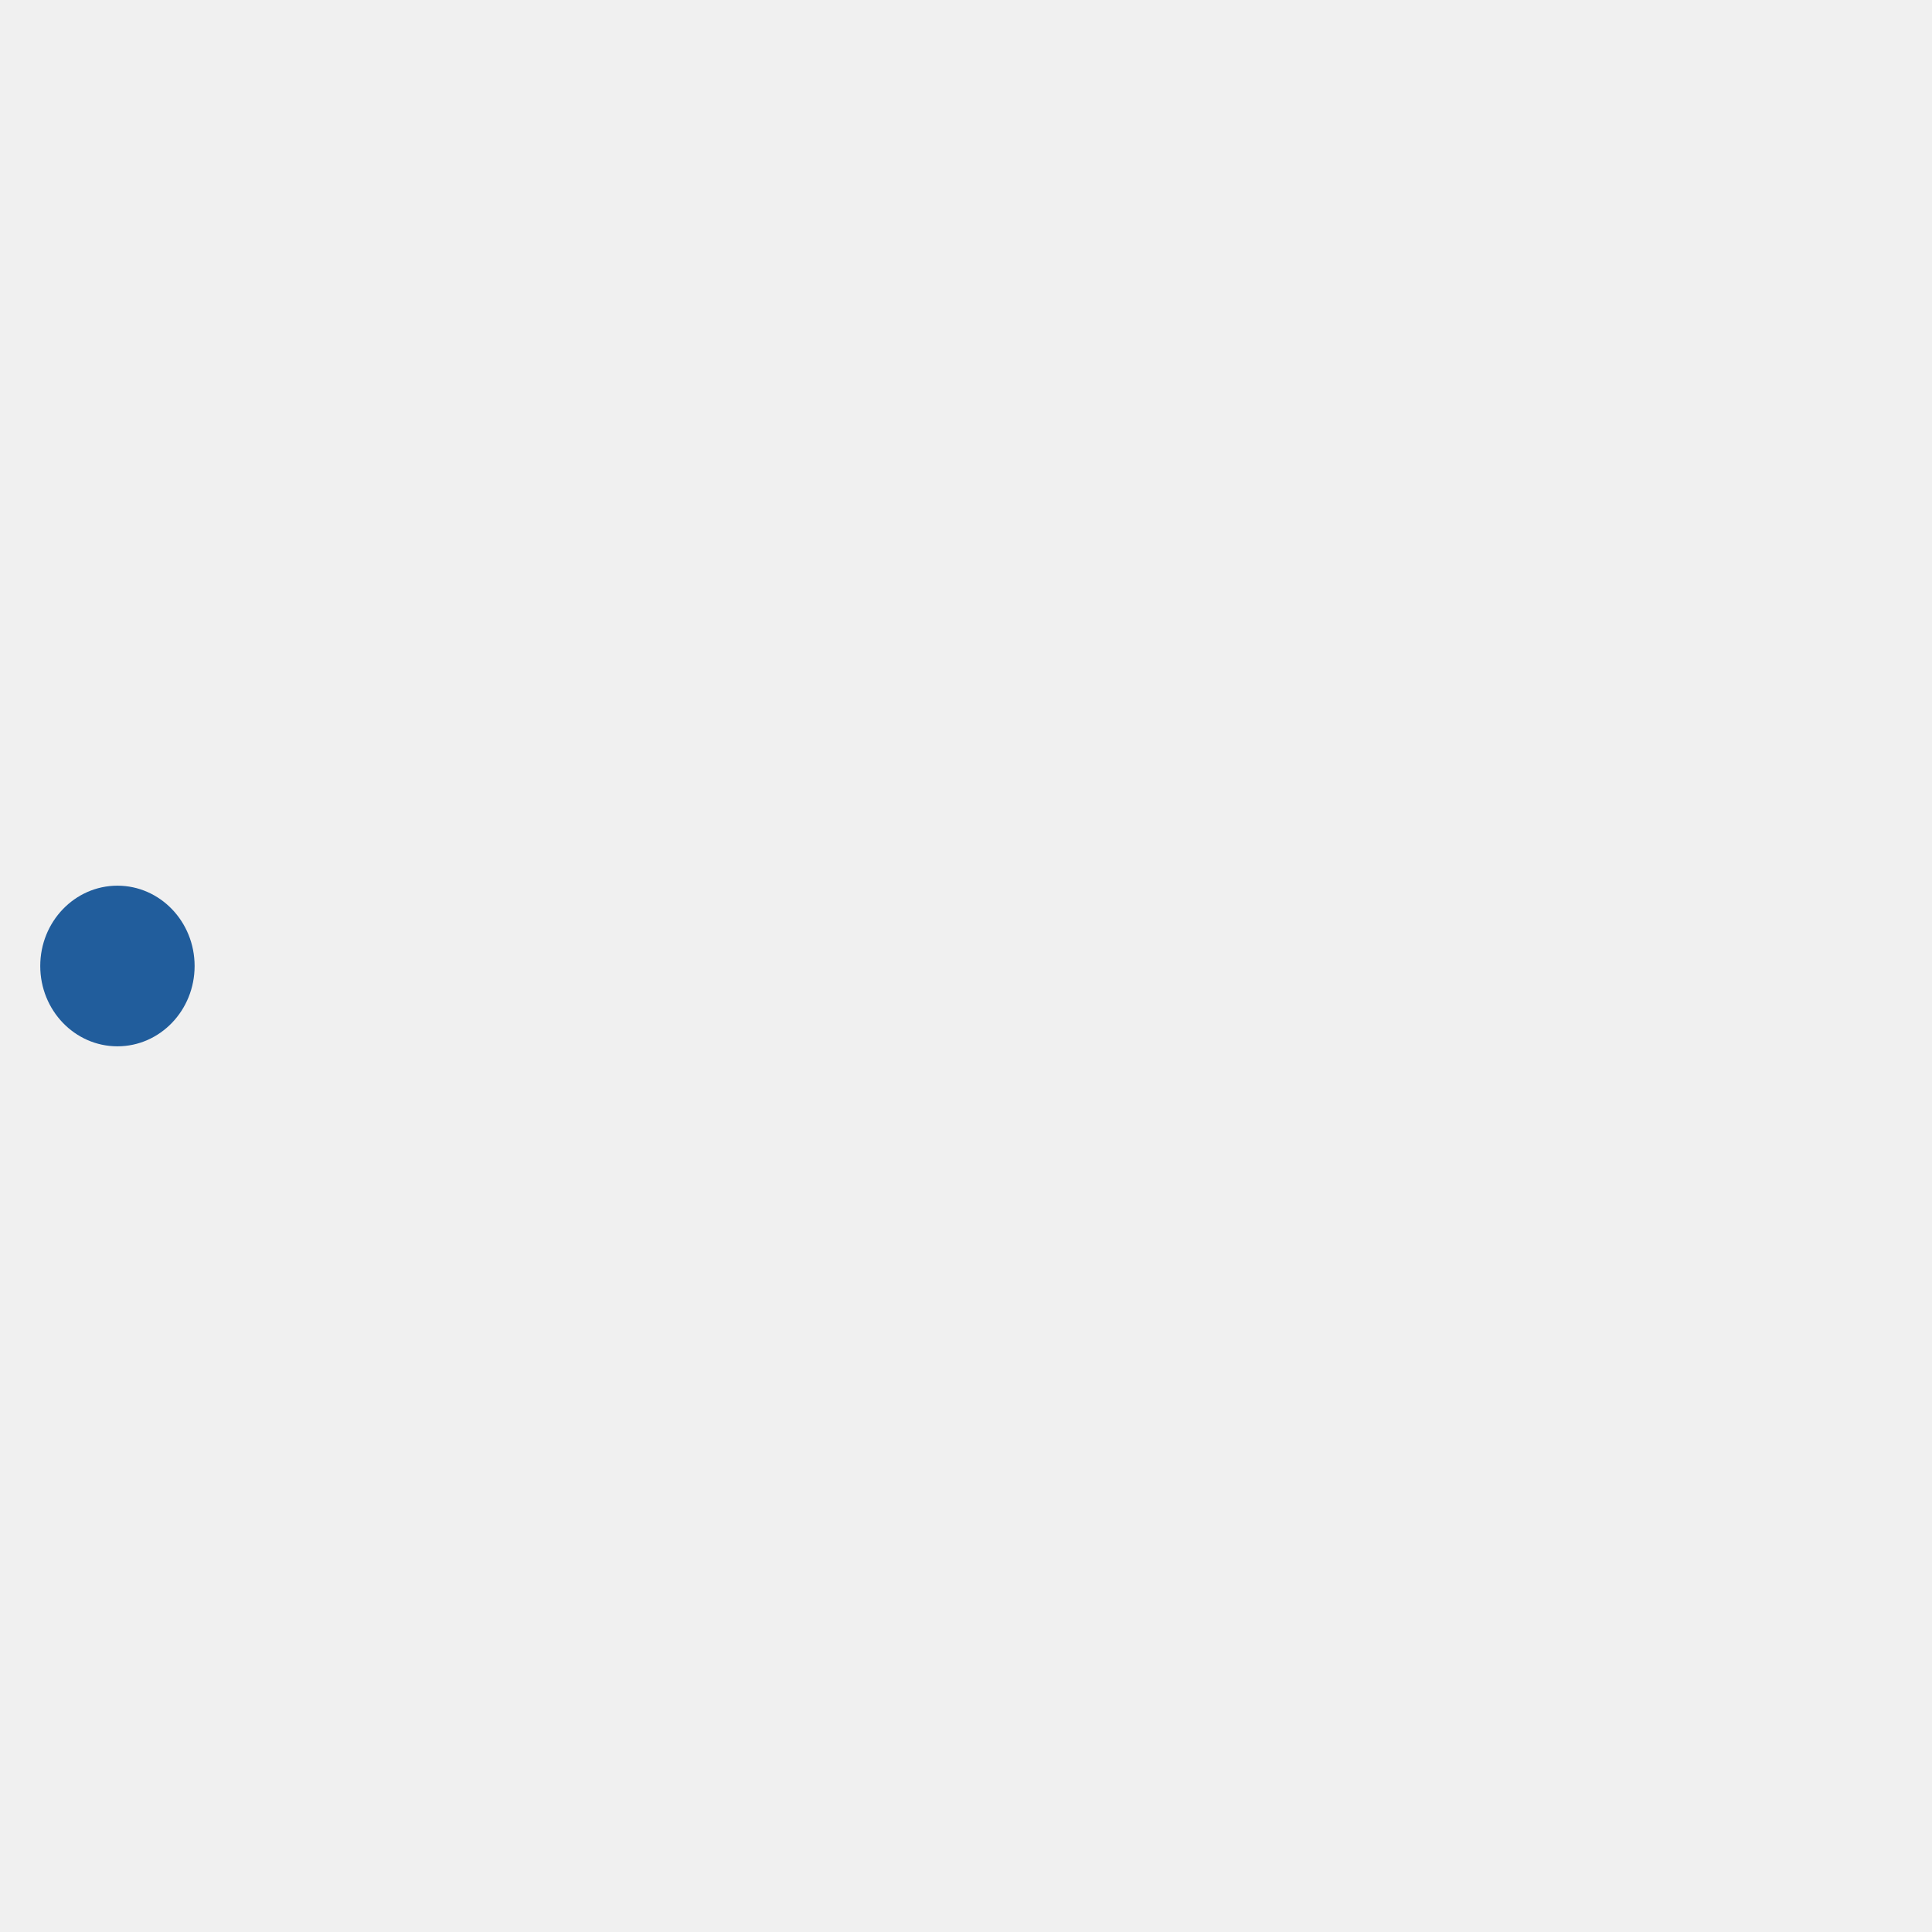
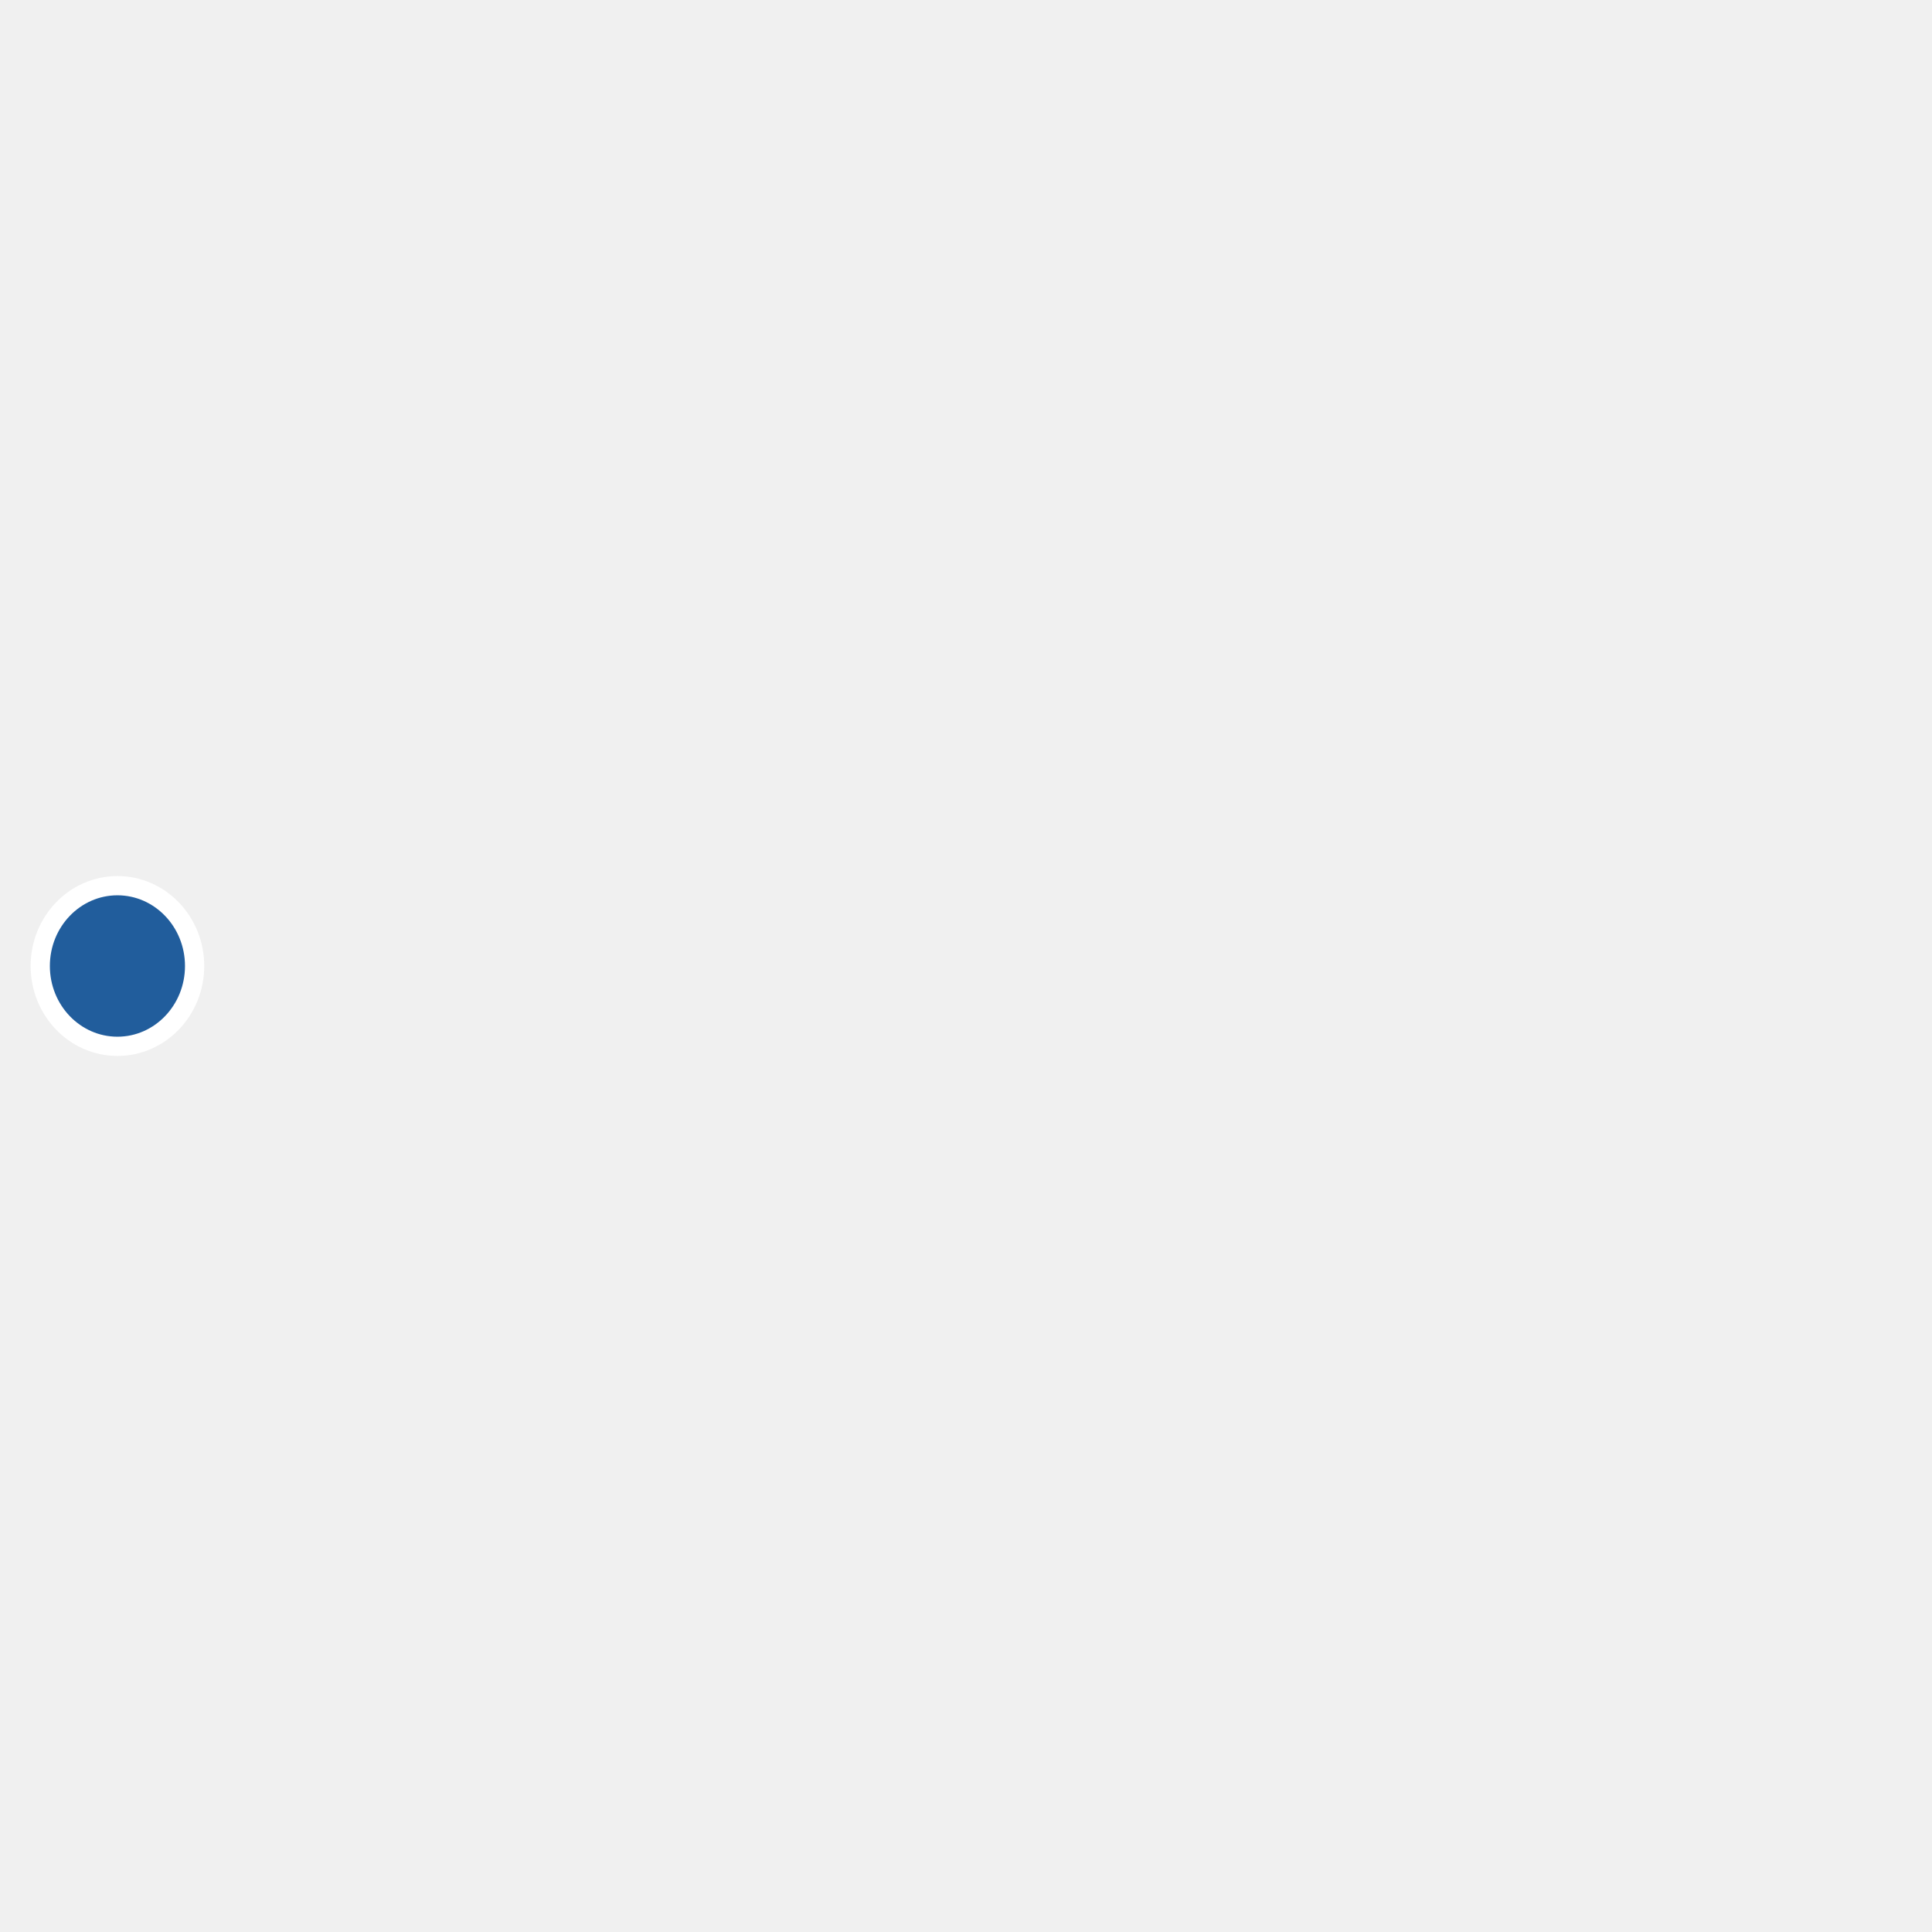
<svg xmlns="http://www.w3.org/2000/svg" width="96" height="96" id="svg11252" version="1.1">
  <defs id="defs11254" />
  <g id="layer1" style="display:inline">
    <g id="one">
      <rect y="0" x="0" height="96" width="96" id="rect4138" style="color:#000000;clip-rule:nonzero;display:inline;overflow:visible;visibility:visible;opacity:1;isolation:auto;mix-blend-mode:normal;color-interpolation:sRGB;color-interpolation-filters:linearRGB;solid-color:#000000;solid-opacity:1;fill:none;fill-opacity:1;fill-rule:nonzero;stroke:none;stroke-width:0.956;stroke-linecap:butt;stroke-linejoin:miter;stroke-miterlimit:4;stroke-dasharray:none;stroke-dashoffset:0;stroke-opacity:1;marker:none;marker-start:none;color-rendering:auto;image-rendering:auto;shape-rendering:auto;text-rendering:auto;enable-background:accumulate" />
-       <ellipse ry="3.991" rx="3.835" cy="48" cx="5.835" id="path3762-2" style="opacity:1;fill:#215d9c;fill-opacity:1;stroke:none;stroke-width:0.956;stroke-linecap:butt;stroke-linejoin:miter;stroke-miterlimit:4;stroke-dasharray:none;stroke-dashoffset:0;stroke-opacity:1;marker:none;marker-start:none" />
+       <ellipse ry="3.991" rx="3.835" cy="48" cx="5.835" id="path3762-2" style="opacity:1;fill:#215d9c;fill-opacity:1;stroke:#ffffff;stroke-width:0.956;stroke-linecap:butt;stroke-linejoin:miter;stroke-miterlimit:4;stroke-dasharray:none;stroke-dashoffset:0;stroke-opacity:1;marker:none;marker-start:none" />
    </g>
  </g>
  <g id="layer2" style="display:inline" />
  <g id="layer3" style="display:inline" />
  <g id="layer4" style="display:inline" />
</svg>
